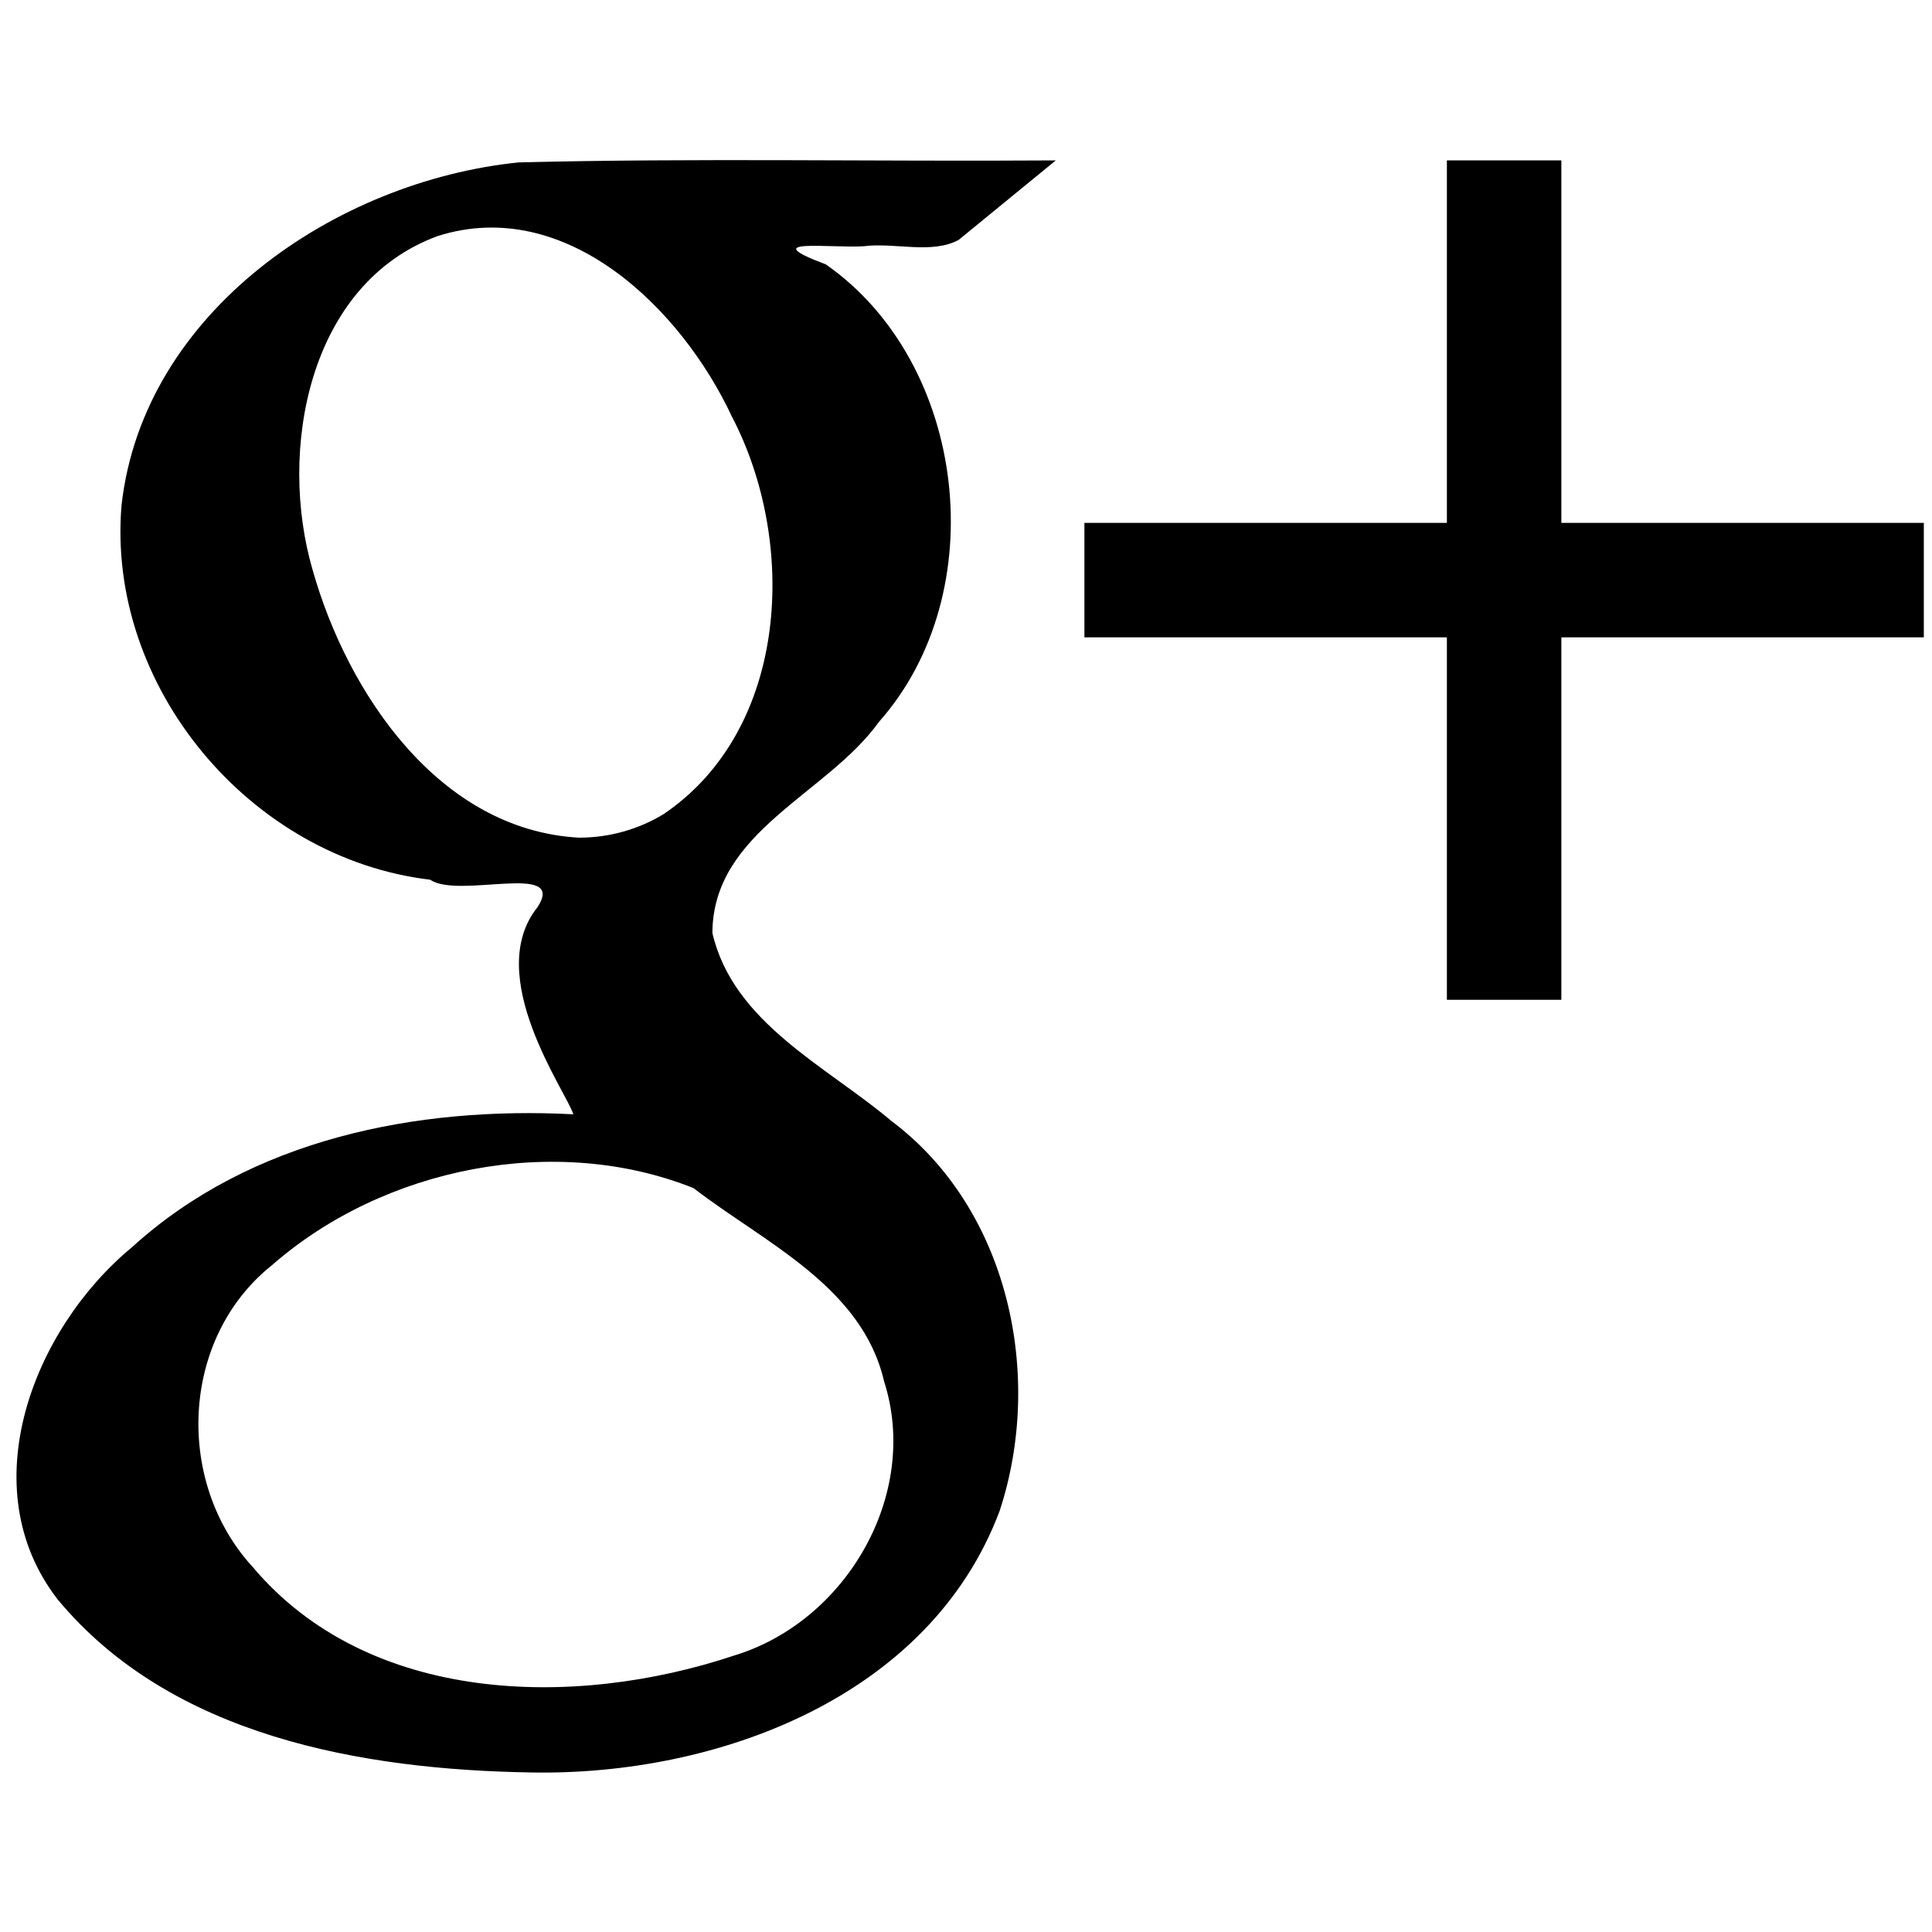
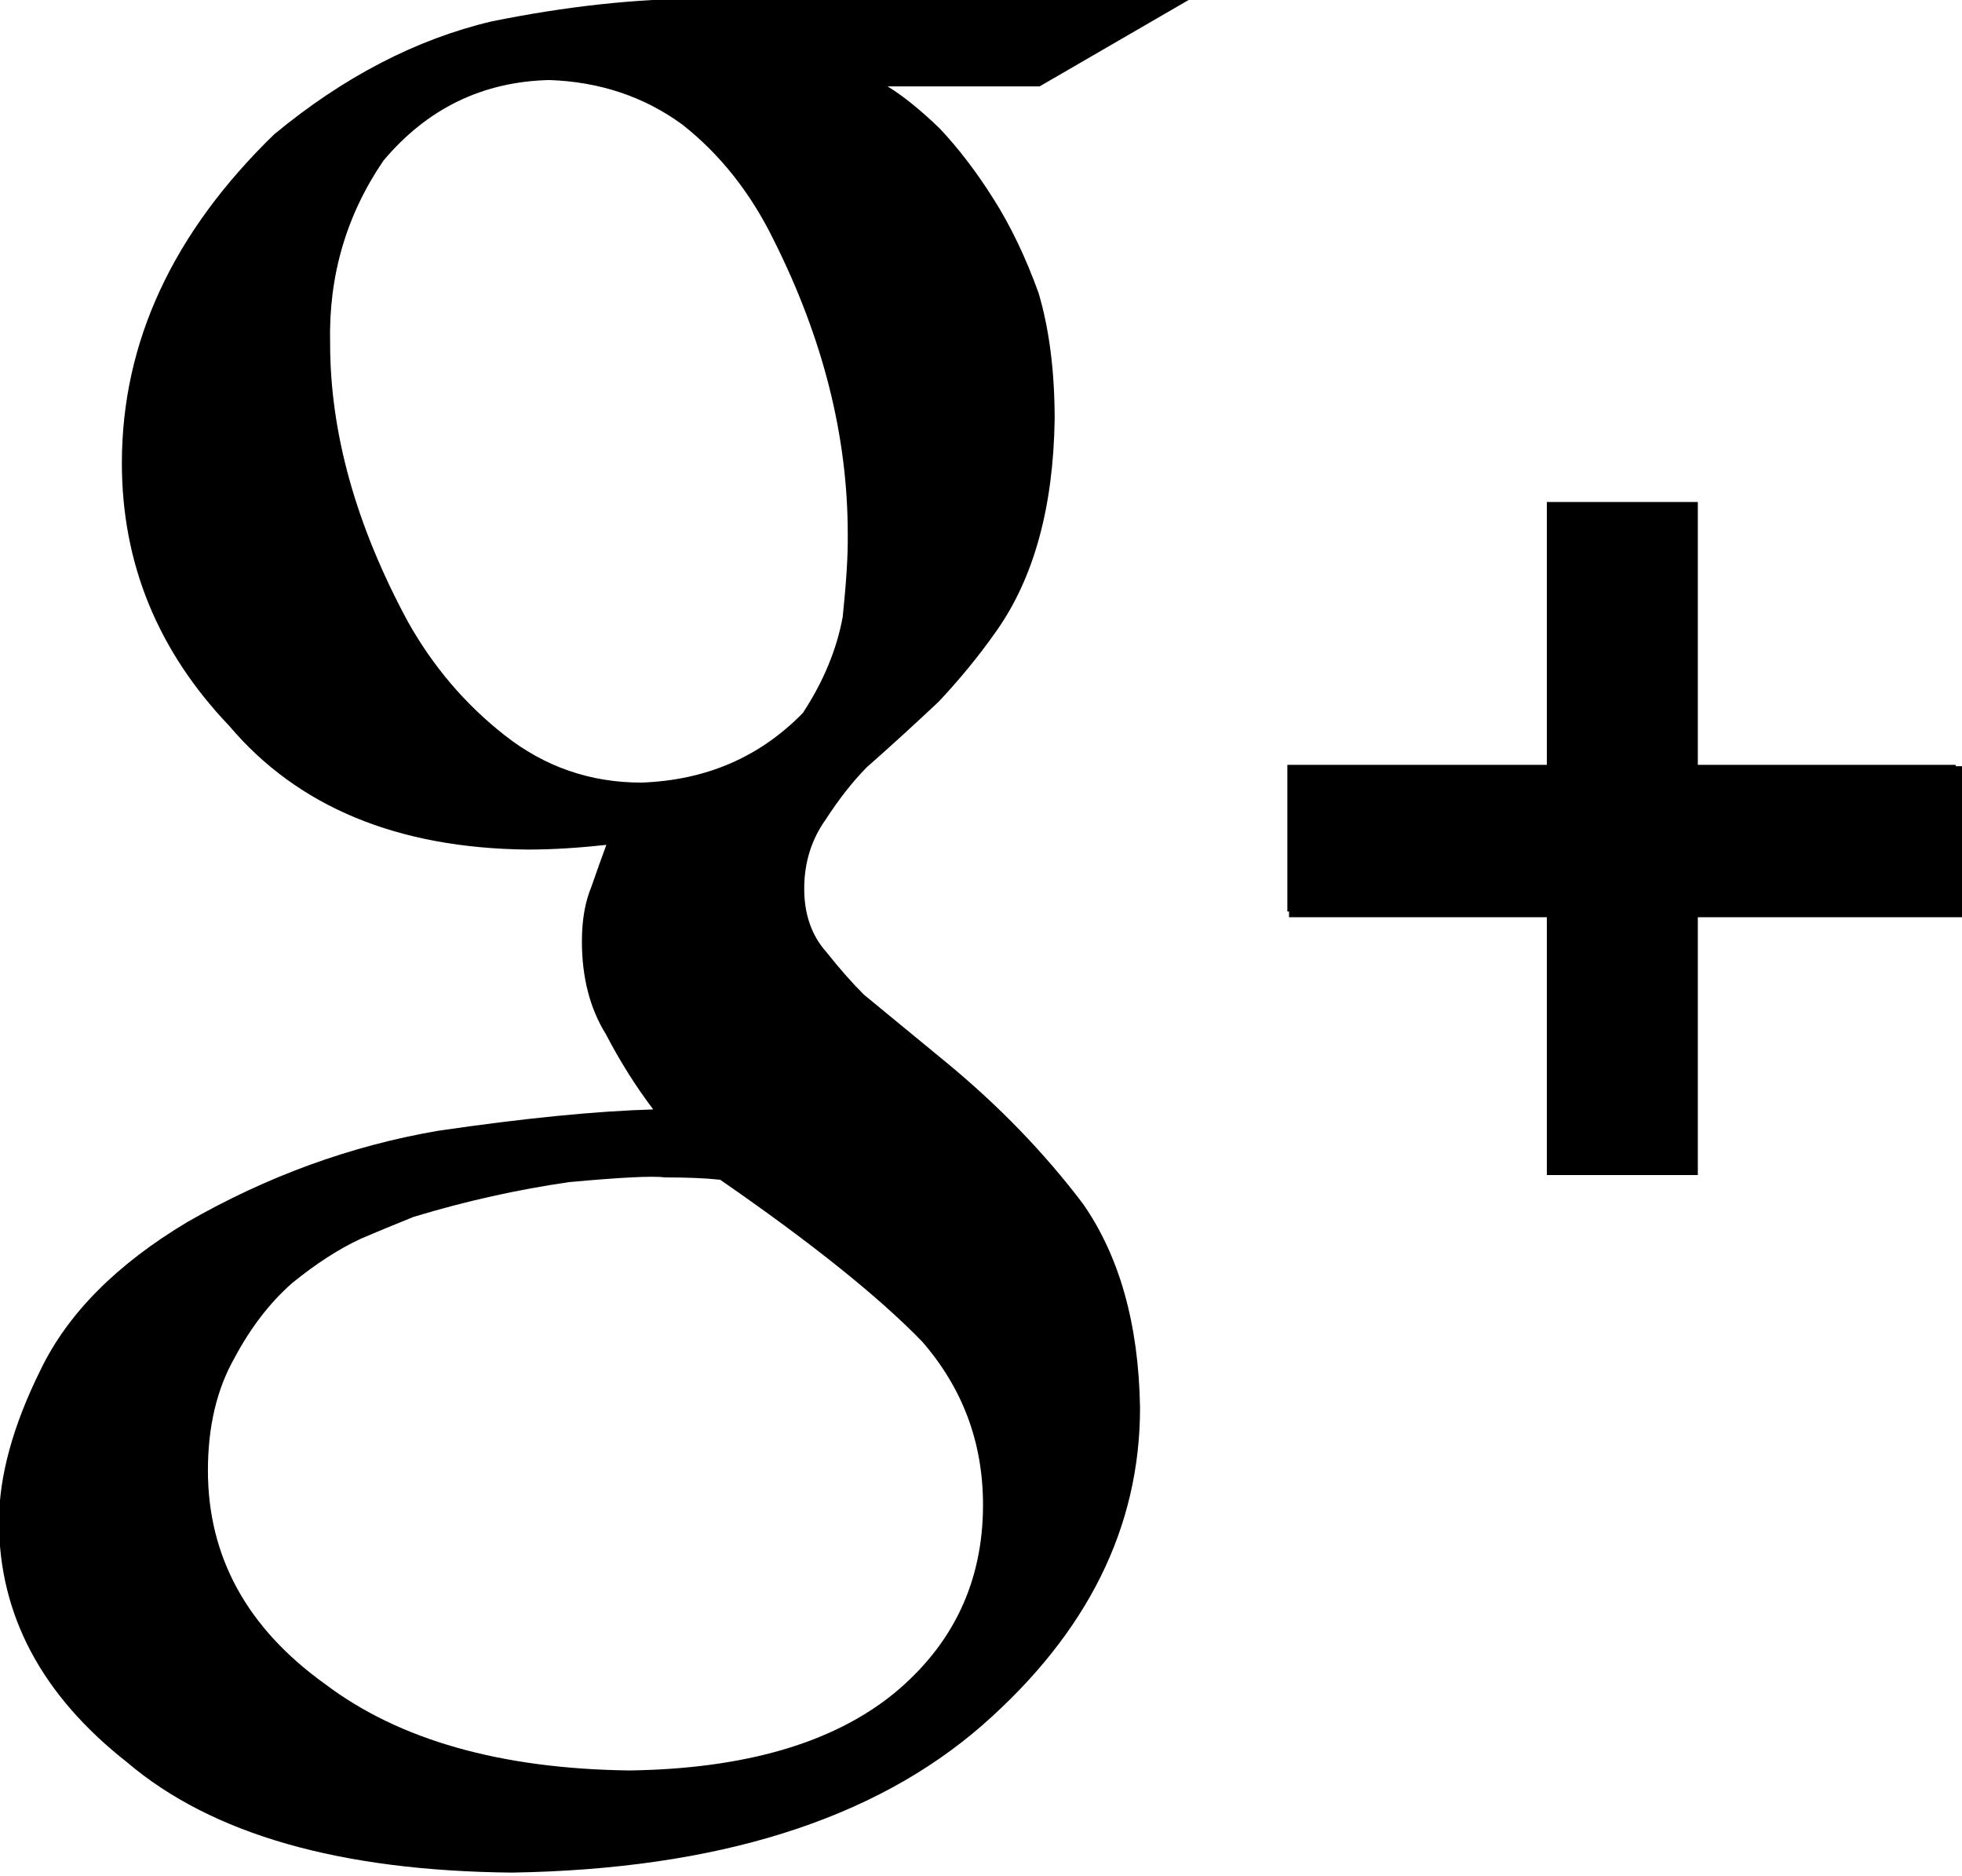
- <svg xmlns="http://www.w3.org/2000/svg" version="1.1" id="Layer_1" x="0px" y="0px" width="32px" height="32px" viewBox="0 0 32 32" style="enable-background:new 0 0 32 32;" xml:space="preserve">
-   <defs id="defs3054" />
-   <g id="g3059">
-     <g transform="matrix(1.579927,0,0,1.579927,-9.213521,-8.560716)" id="g3048">
-       <path id="path3050" d="m 16.9,7.1 c -1.877,0.013 -3.755,-0.026 -5.631,0.021 -1.917,0.195 -3.935,1.565 -4.163,3.592 -0.162,1.902 1.349,3.704 3.236,3.928 0.296,0.206 1.434,-0.192 1.126,0.286 -0.58,0.72 0.304,1.94 0.374,2.173 -1.64,-0.085 -3.38,0.258 -4.627,1.394 C 6.18,19.349 5.528,21.014 6.436,22.186 7.628,23.623 9.628,23.971 11.4,24 c 1.945,0.036 4.179,-0.786 4.912,-2.744 C 16.777,19.838 16.409,18.097 15.179,17.172 14.496,16.595 13.519,16.143 13.3,15.2 c 0.004,-1.067 1.201,-1.453 1.747,-2.215 C 16.249,11.631 15.974,9.226 14.489,8.19 13.74,7.909 14.537,8.022 14.886,8 15.21,7.958 15.596,8.086 15.881,7.934 16.221,7.656 16.56,7.378 16.9,7.1 z m -1.8,12.8 c 0.38,1.186 -0.399,2.522 -1.578,2.876 C 11.853,23.332 9.697,23.289 8.48,21.845 7.663,20.954 7.723,19.446 8.684,18.681 9.856,17.655 11.656,17.296 13.102,17.874 13.846,18.447 14.869,18.903 15.1,19.9 z M 11.9,14.2 C 10.436,14.119 9.476,12.689 9.11,11.397 8.743,10.146 9.061,8.39 10.423,7.892 11.768,7.468 12.977,8.657 13.503,9.783 14.193,11.1 14.108,13.059 12.789,13.953 12.523,14.115 12.212,14.201 11.9,14.2 z m 10.3,-3.4 c 0,-1.233 0,-2.467 0,-3.7 -0.4,0 -0.8,0 -1.2,0 0,1.267 0,2.533 0,3.8 -1.267,0 -2.533,0 -3.8,0 0,0.4 0,0.8 0,1.2 1.267,0 2.533,0 3.8,0 0,1.267 0,2.533 0,3.8 0.4,0 0.8,0 1.2,0 0,-1.267 0,-2.533 0,-3.8 1.267,0 2.533,0 3.8,0 0,-0.4 0,-0.8 0,-1.2 -1.267,0 -2.533,0 -3.8,0 l 0,-0.052 0,-0.048 z" />
+ <svg xmlns="http://www.w3.org/2000/svg" version="1.1" id="Layer_1" x="0px" y="0px" viewBox="186.5 0 586 560" enable-background="new 186.5 0 586 560" xml:space="preserve">
+   <g>
+     <g>
+       <path d="M542.2-0.4H395.8c-19.4,0-40.3,2.3-62.5,6.8c-22.4,5.3-44.1,16.5-64.9,33.7c-30.3,29.4-45.5,62.1-45.5,98.2    c0,29.9,10.7,56.1,32.1,78.5c20.4,24.1,50.1,36.5,89.1,36.9c7.4,0,15.2-0.5,23.5-1.4c-1.4,3.8-2.9,8-4.5,12.6    c-1.8,4.3-2.8,9.7-2.8,16.2c0,10.8,2.4,20.1,7.2,27.8c4.1,7.9,8.8,15.4,14.1,22.4c-17.1,0.5-38.5,2.6-64.4,6.4    c-26.1,4.5-51,13.6-74.7,27.2c-21.1,12.6-35.7,27.3-43.8,44c-8.3,16.7-12.5,31.9-12.5,45.5c0,27.9,12.8,51.9,38.3,71.9    c25.3,21.5,63.6,32.4,114.9,32.9c61.3-1,108.1-15.7,140.6-44.1c31.3-27.5,47-59,47-94.7c-0.4-25.1-6.2-45.4-17.1-61    c-11.6-15.3-25.2-29.3-40.6-42l-24.8-20.4c-3.6-3.6-7.3-7.8-11.1-12.6c-4.5-5-6.7-11.4-6.7-19c0-7.9,2.2-14.8,6.5-20.8    c3.7-5.7,7.7-10.9,12.1-15.4c7.6-6.7,14.8-13.3,21.6-19.7c6.1-6.5,11.9-13.5,17.3-21.2c11.1-15.8,16.9-36.8,17.3-63.1    c0-14.3-1.6-26.9-4.8-37.7c-3.9-10.8-8.4-20.1-13.4-28c-5.3-8.4-10.7-15.4-16.2-21.2c-5.7-5.5-10.9-9.7-15.5-12.5H497L542.2-0.4z     M461.9,400.6c12.1,13.9,18.2,30.1,18.2,48.8c0,22.9-8.9,41.7-26.6,56.3c-18.2,14.8-44.5,22.5-79,23c-38.5-0.5-68.8-9.1-90.9-25.8    c-23.3-16.7-35-38-35-63.8c0-13.2,2.7-24.4,8-33.7c4.7-8.8,10.4-16.3,17.1-22.2c7-5.7,13.9-10.2,20.6-13.3c6.8-2.9,12-5,15.7-6.5    c15.8-4.8,31.3-8.2,46.5-10.4c15.4-1.4,24.9-1.9,28.7-1.4c6.3,0,11.8,0.2,16.4,0.7C429.1,371.3,449.1,387.4,461.9,400.6z     M438.2,184.2c-1.8,9.8-5.8,19.4-11.9,28.7c-12.9,13.2-28.9,20.1-48.2,20.8c-15.3,0-28.8-4.7-40.7-14    c-11.9-9.3-21.6-20.7-29.1-34.1c-15.5-28.7-23.2-56.4-23.2-83c-0.5-20.1,4.8-38.3,15.9-54.6c13.1-15.6,29.6-23.6,49.5-24.1    c15,0.5,28.3,4.9,39.8,13.3c11.3,8.9,20.4,20.4,27.3,34.5c14.8,29.5,22.1,58.7,22.1,87.7C439.8,166.2,439.2,174.4,438.2,184.2z     M770.6,228.8v-0.4h-77v-78.5h-45.1v78.5H571v43.8h0.5v1.7h77v77h45.1v-77h78.9v-45.1H770.6z" />
    </g>
  </g>
</svg>
